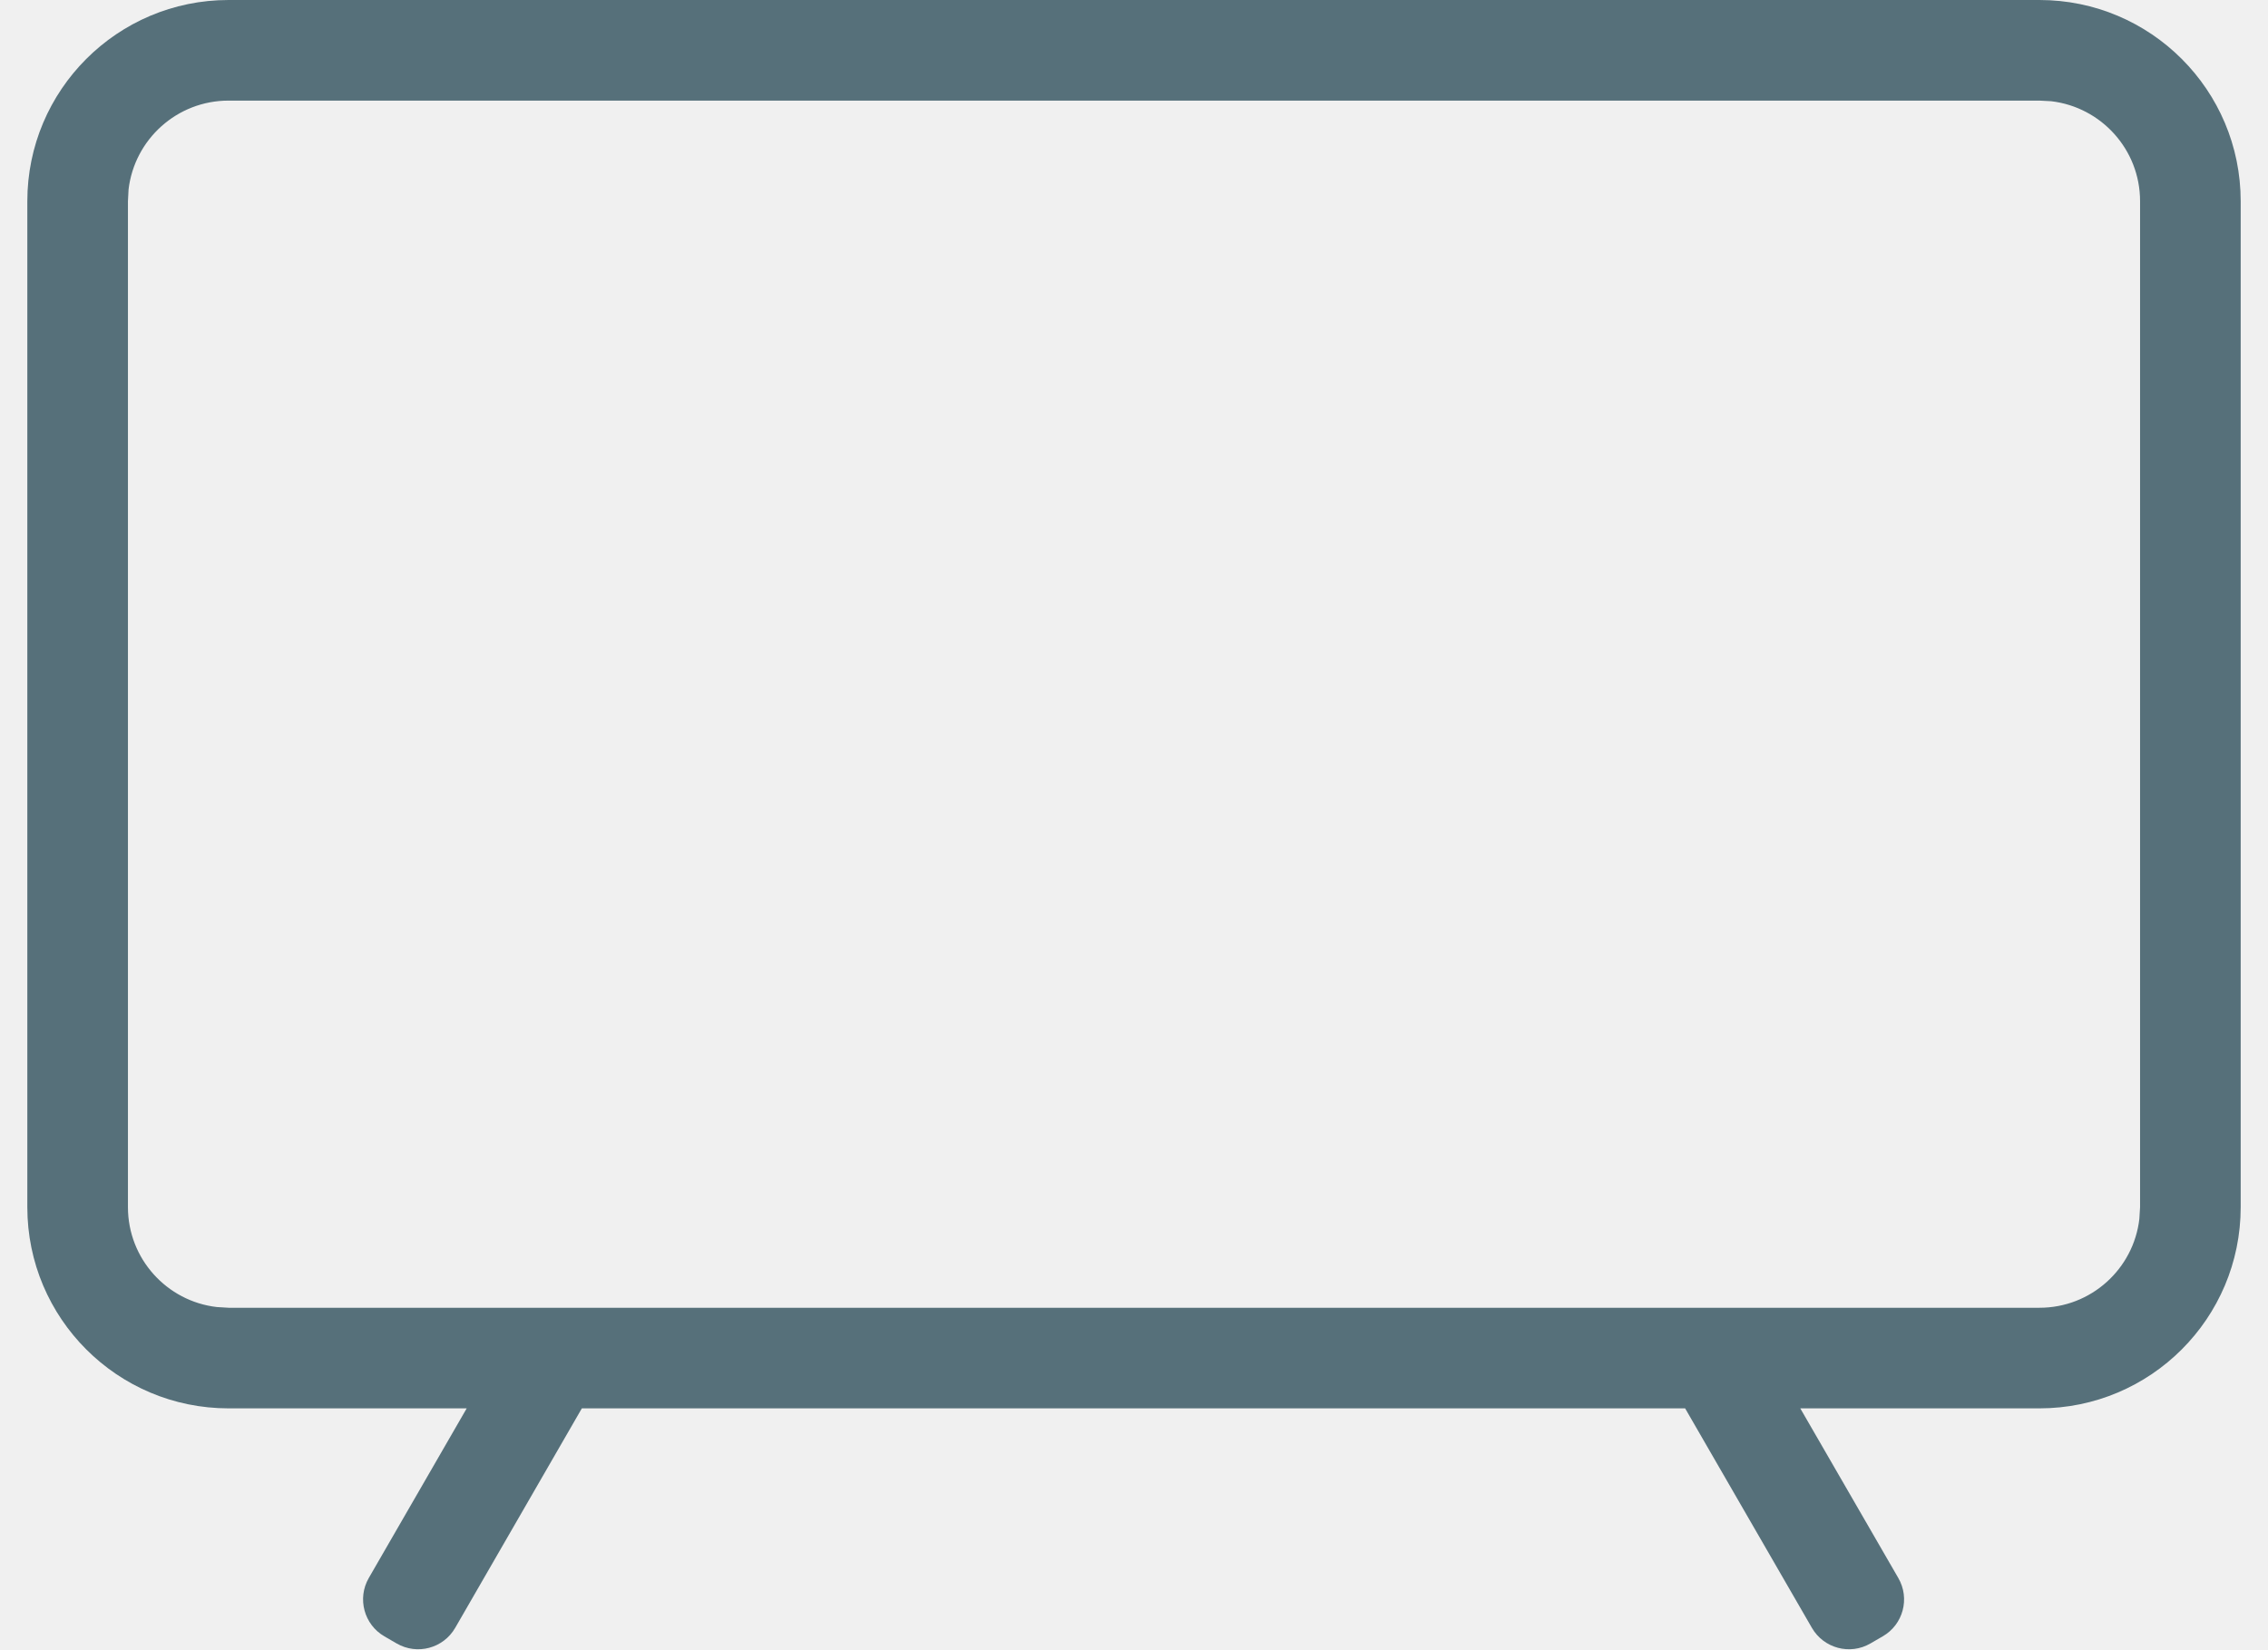
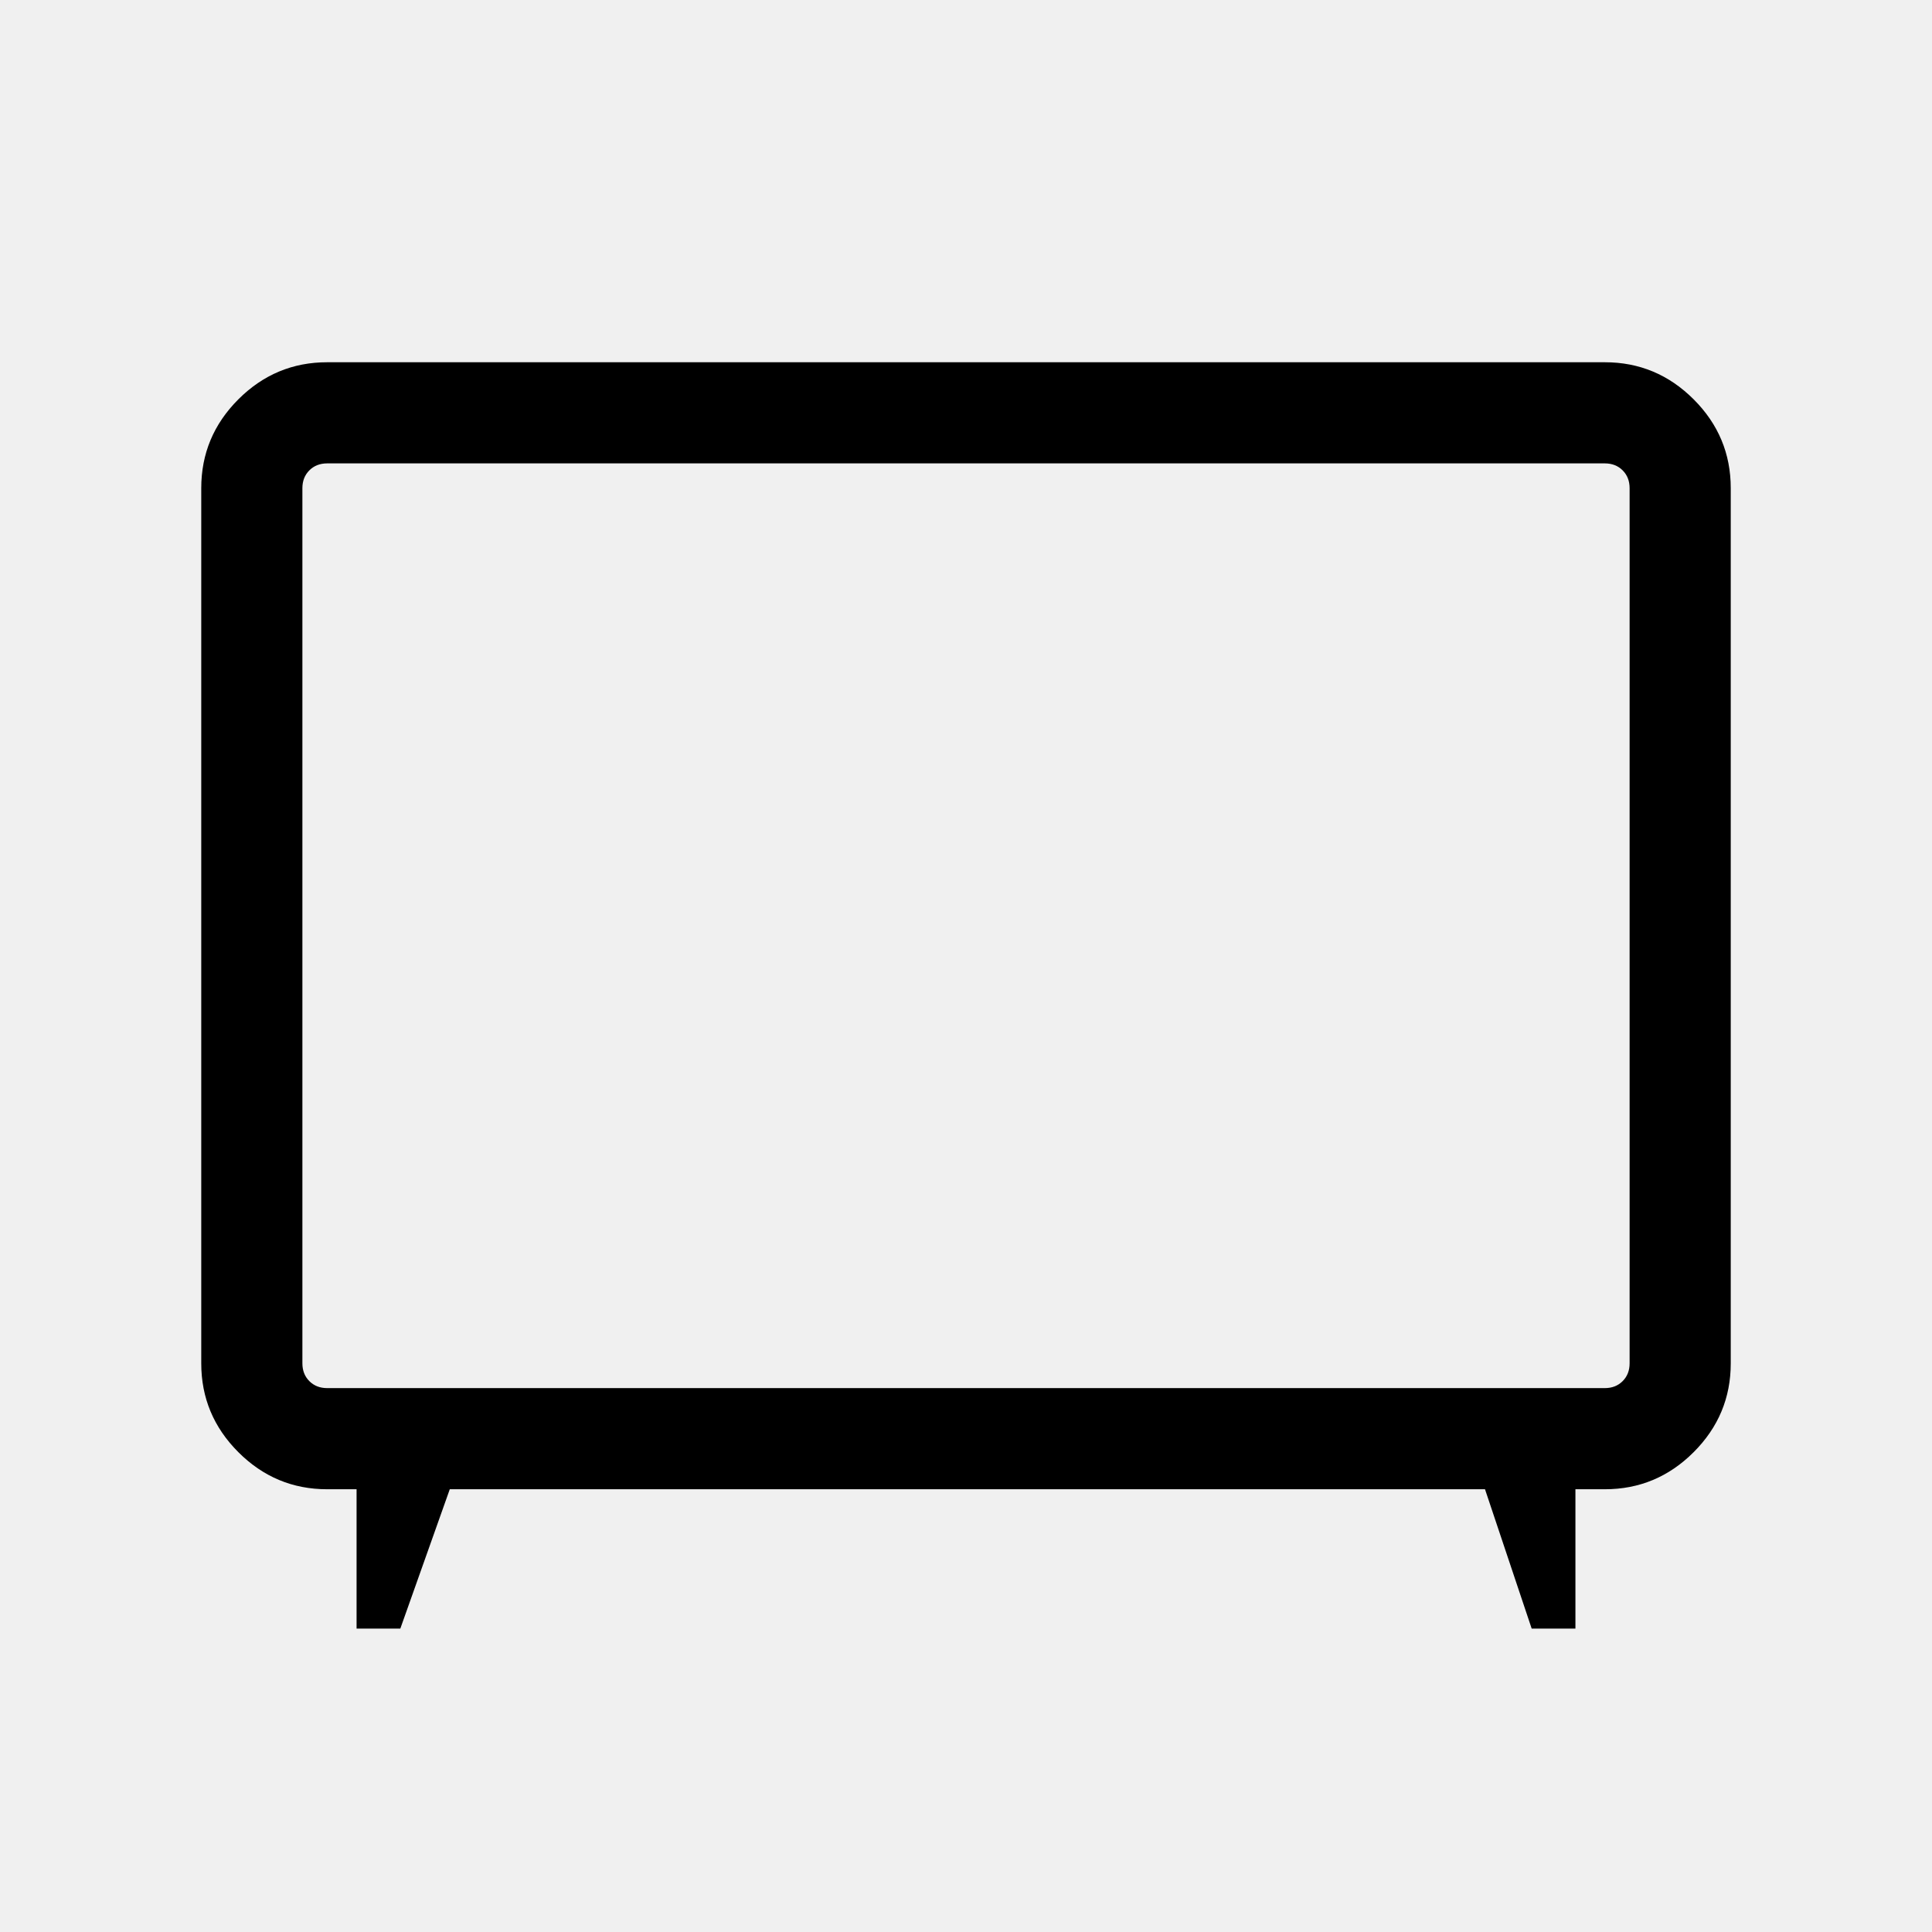
- <svg xmlns="http://www.w3.org/2000/svg" width="22px" height="16px" viewBox="0 0 22 16" version="1.1">
-   <g id="Navigation" stroke="none" stroke-width="1" fill="none" fill-rule="evenodd">
-     <g id="768px---navigation" transform="translate(-193, -177)">
-       <g id="Group-11" transform="translate(168, 0)">
-         <g id="icon/product/tv" transform="translate(24, 173)">
-           <rect id="icon_container" fill-opacity="0" fill="#FFFFFF" x="0" y="0" width="24" height="24" />
-           <g id="Colour" transform="translate(1.265071, 4)" fill="#56707A" fill-rule="nonzero">
-             <path d="M19.518,0 C20.596,0 21.47,0.874 21.47,1.952 L21.47,11.711 C21.47,12.789 20.596,13.663 19.518,13.663 L17.198,13.663 L18.149,15.309 C18.264,15.507 18.196,15.761 17.997,15.875 L17.878,15.944 C17.68,16.059 17.426,15.991 17.311,15.793 L16.081,13.663 L5.379,13.663 L4.15,15.793 C4.035,15.991 3.782,16.059 3.583,15.944 L3.464,15.875 C3.266,15.761 3.198,15.507 3.312,15.309 L4.262,13.663 L1.952,13.663 C0.874,13.663 0,12.789 0,11.711 L0,1.952 C0,0.874 0.874,0 1.952,0 L19.518,0 Z M19.518,0.976 L1.952,0.976 C1.451,0.976 1.039,1.353 0.982,1.838 L0.976,1.952 L0.976,11.711 C0.976,12.211 1.353,12.624 1.838,12.68 L1.952,12.687 L19.518,12.687 C20.019,12.687 20.431,12.31 20.487,11.825 L20.494,11.711 L20.494,1.952 C20.494,1.451 20.117,1.039 19.632,0.982 L19.518,0.976 Z" id="Icon_shape" />
-           </g>
-         </g>
-       </g>
-     </g>
-   </g>
+ <svg xmlns="http://www.w3.org/2000/svg" height="40" viewBox="0 -960 960 960" width="40">
+   <path d="M177.18-150.771v-69.23h-14.615q-25.705 0-44.134-18.43-18.43-18.429-18.43-44.134v-434.87q0-25.705 18.43-44.134 18.429-18.43 44.134-18.43h634.87q25.705 0 44.134 18.43 18.43 18.429 18.43 44.134v434.87q0 25.705-18.43 44.134-18.429 18.43-44.134 18.43H782.82v69.23h-21.743l-23.189-69.23H223.492l-24.569 69.23H177.18Zm-14.615-119.485h634.87q5.385 0 8.847-3.462 3.462-3.462 3.462-8.847v-434.87q0-5.385-3.462-8.847-3.462-3.462-8.847-3.462h-634.87q-5.385 0-8.847 3.462-3.462 3.462-3.462 8.847v434.87q0 5.385 3.462 8.847 3.462 3.462 8.847 3.462ZM480-500Z" />
</svg>
